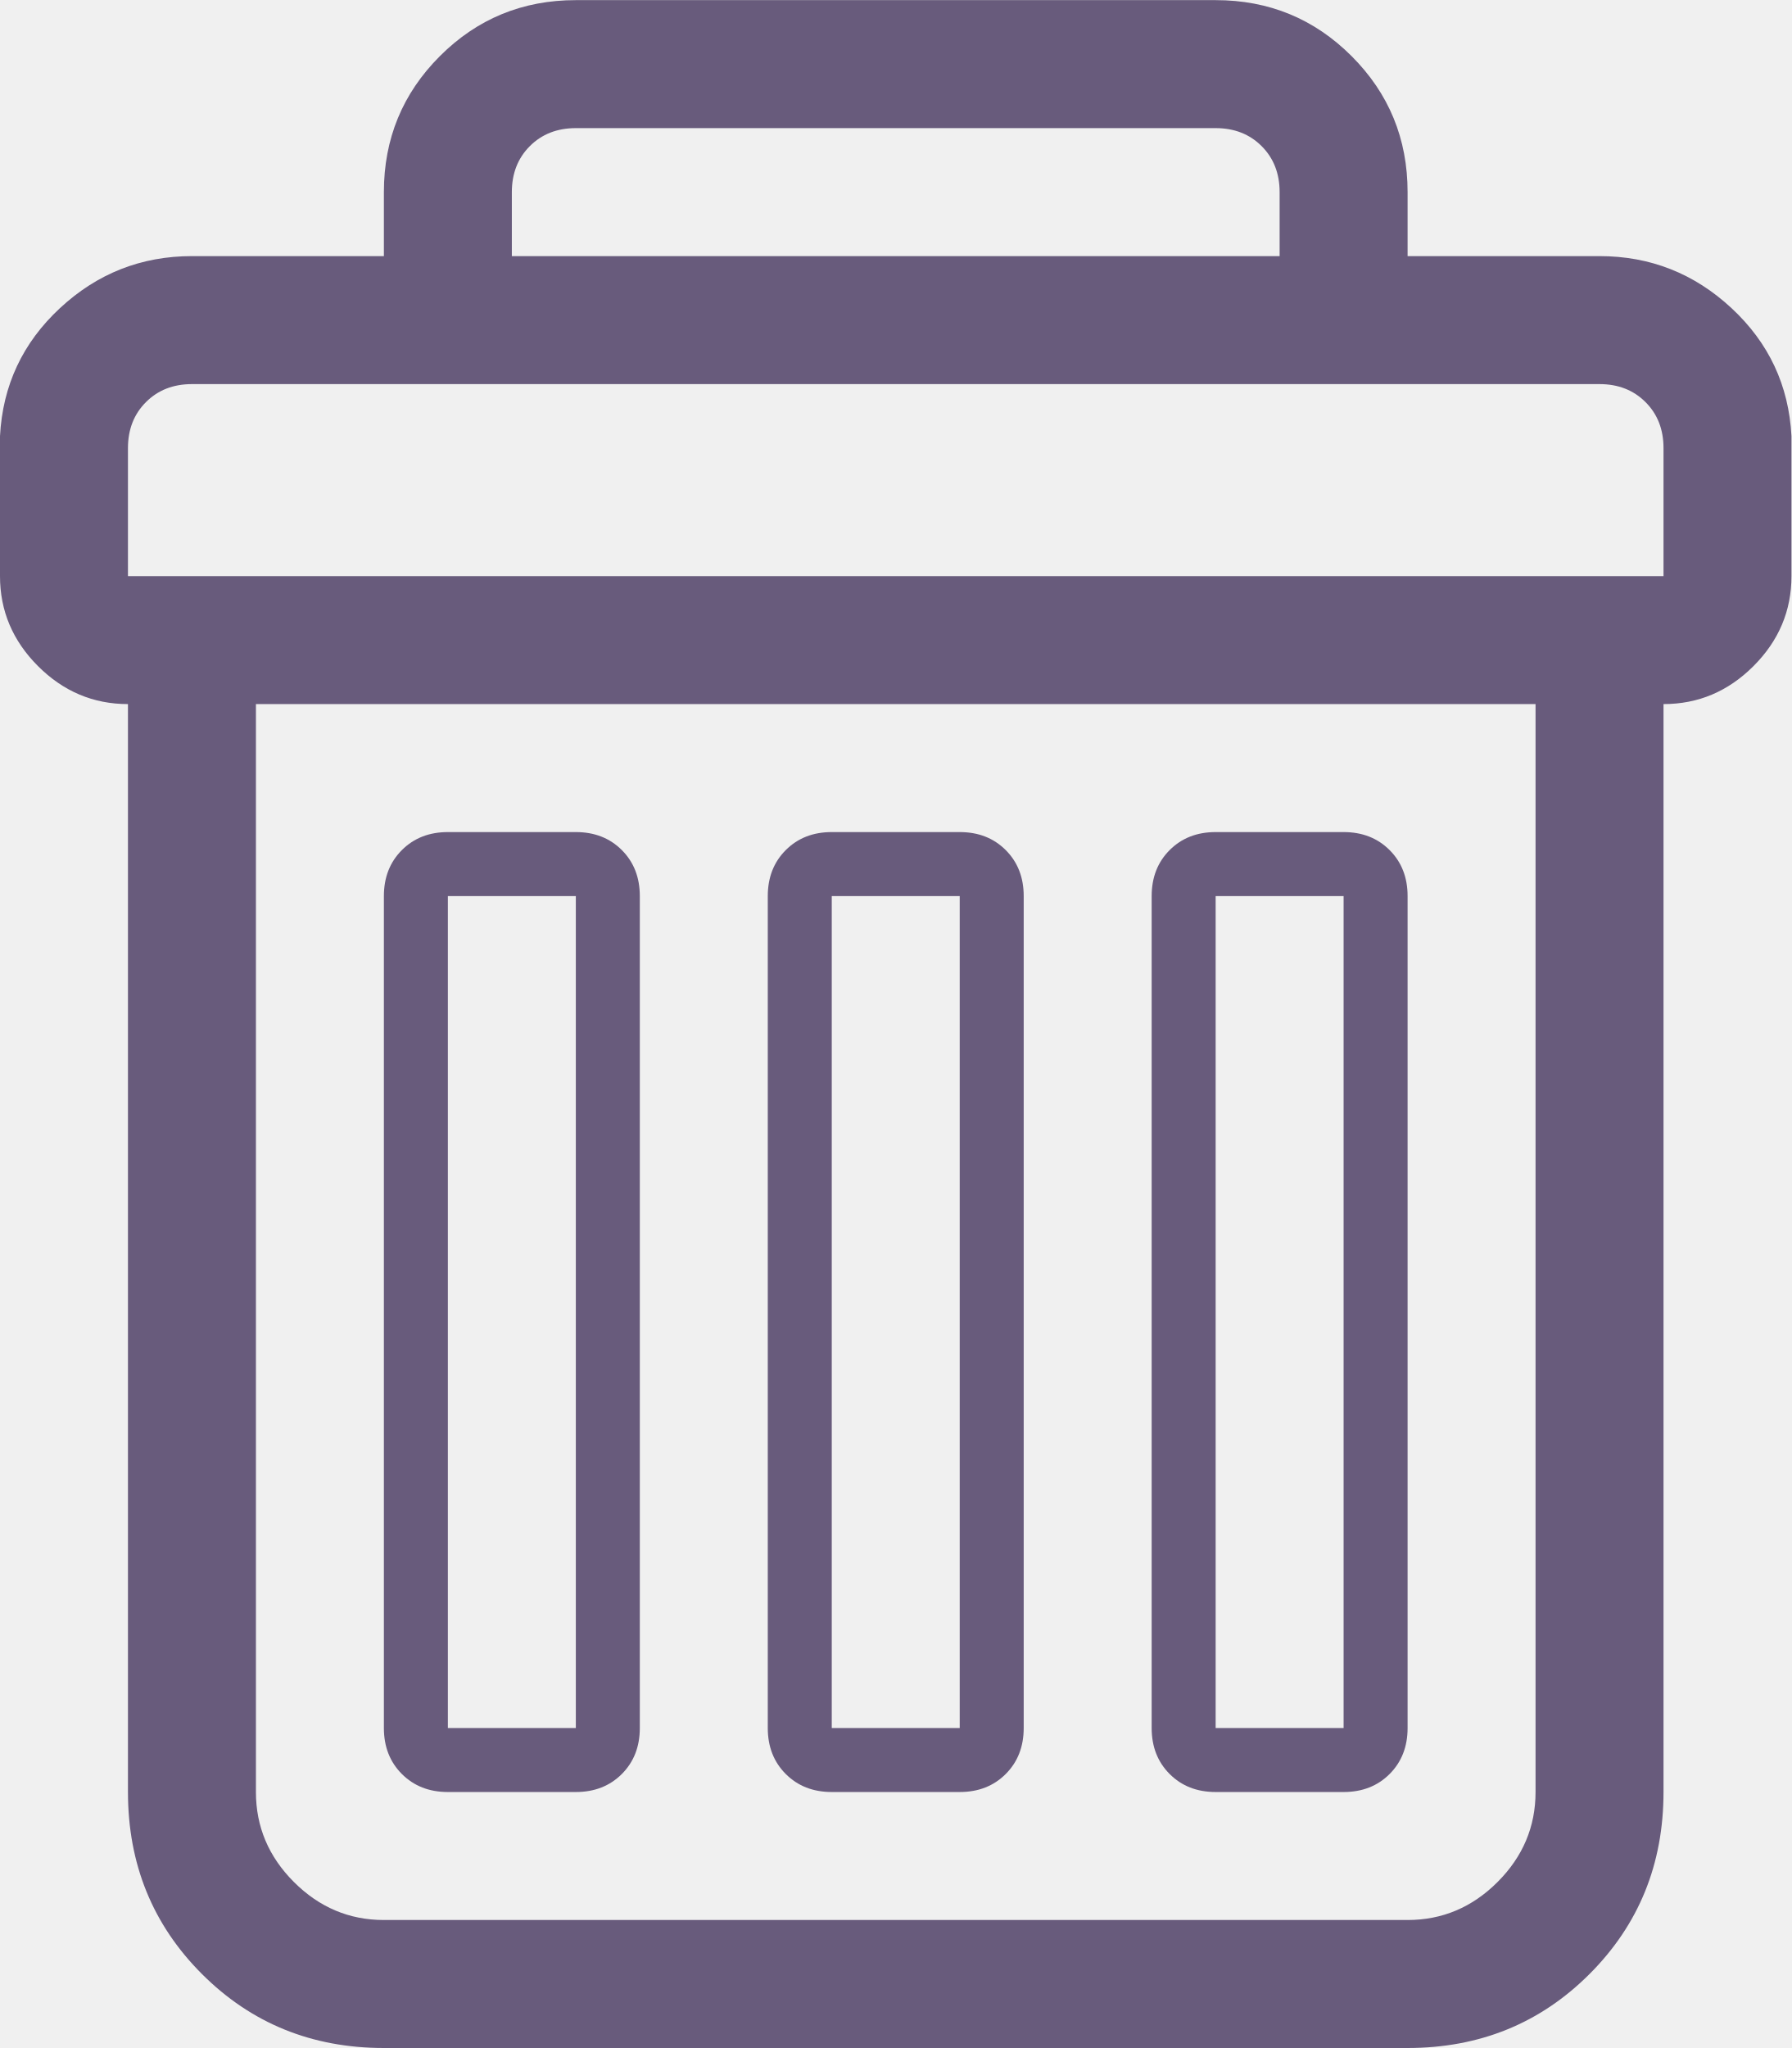
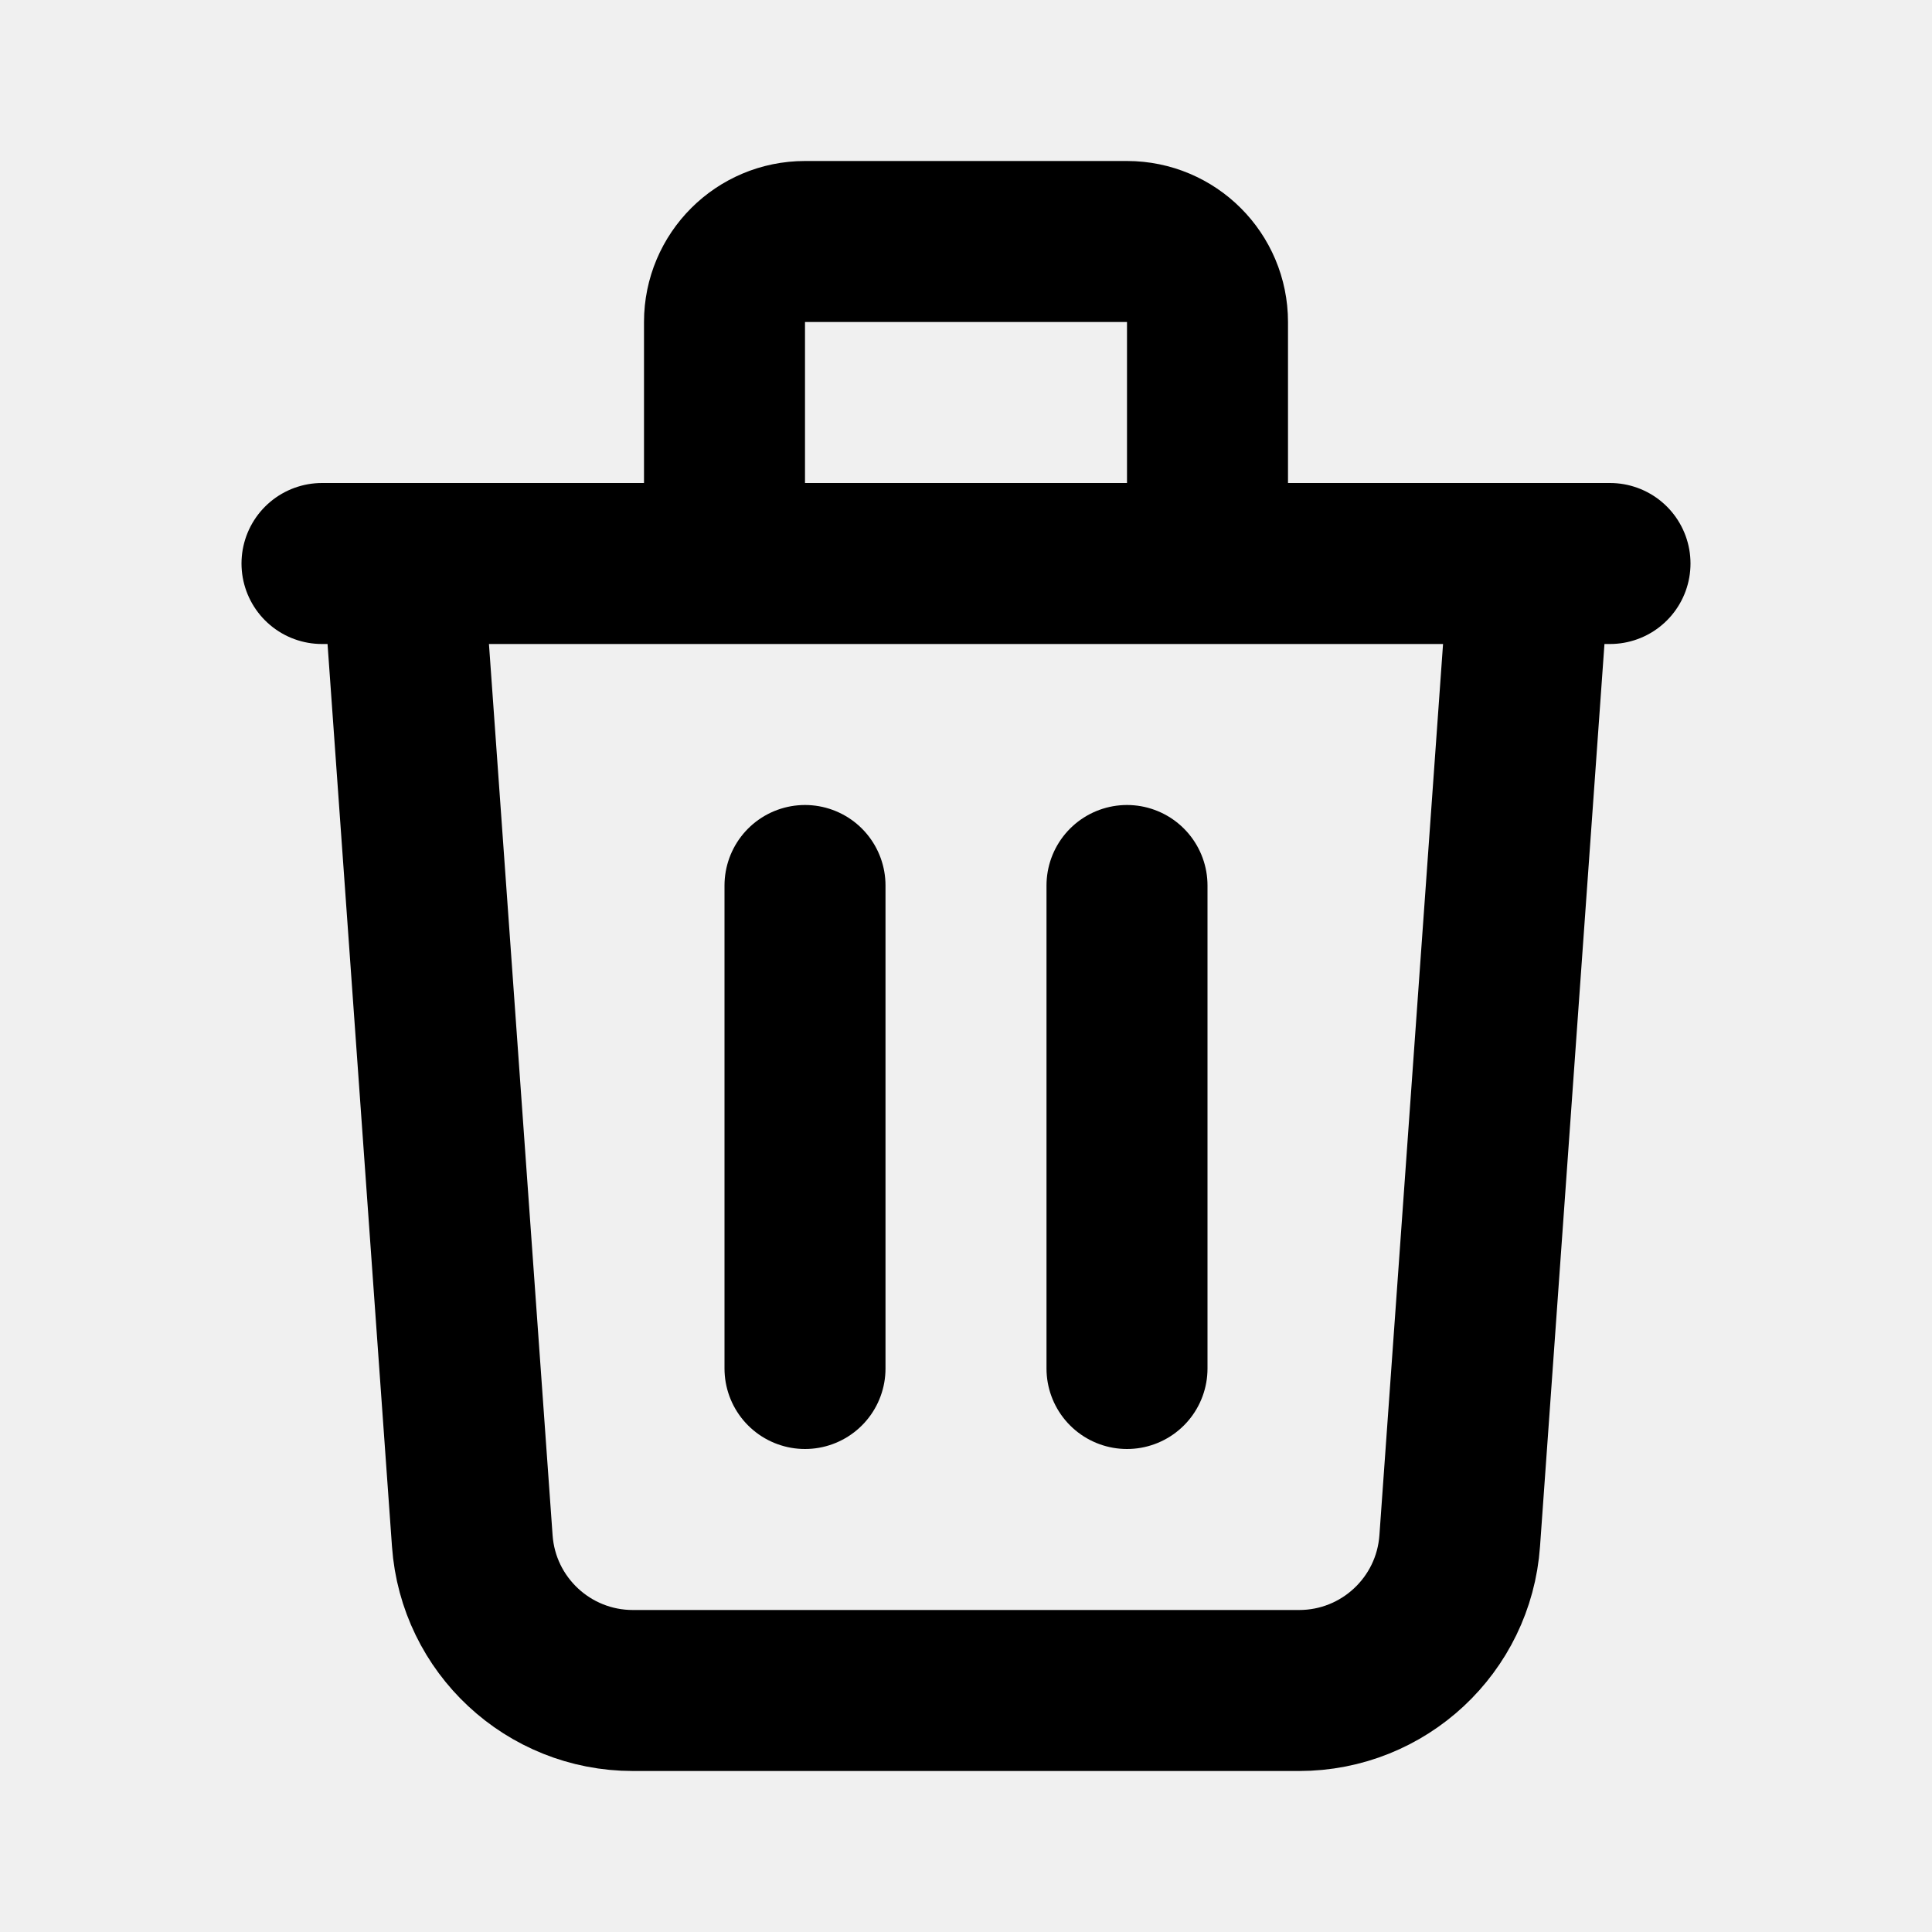
- <svg xmlns="http://www.w3.org/2000/svg" width="875" height="1000" viewBox="0 0 875 1000" fill="none">
-   <g clip-path="url(#clip0)">
-     <path d="M5.38938e-08 281.296V212.941C1.302 188.203 11.067 167.371 29.295 150.445C47.523 133.519 69.006 125.056 93.744 125.056H187.488V93.808C187.488 67.768 196.602 45.635 214.83 27.407C233.058 9.178 255.192 0.064 281.232 0.064H593.712C619.752 0.064 641.886 9.178 660.114 27.407C678.342 45.635 687.456 67.768 687.456 93.808V125.056H781.2C805.938 125.056 827.421 133.519 845.649 150.445C863.877 167.371 873.642 188.203 874.944 212.941V281.296C874.944 298.222 868.76 312.87 856.391 325.239C844.022 337.609 829.375 343.793 812.448 343.792V875.008C812.448 910.162 800.405 939.783 776.318 963.87C752.231 987.958 722.611 1000 687.456 1000H187.488C152.334 1000 122.713 987.957 98.626 963.87C74.539 939.784 62.495 910.163 62.496 875.008V343.792C45.57 343.792 30.922 337.608 18.553 325.239C6.184 312.871 -0.001 298.223 5.38938e-08 281.296H5.38938e-08ZM62.496 281.296H812.448V218.8C812.448 209.686 809.518 202.2 803.659 196.34C797.8 190.481 790.313 187.551 781.199 187.551H93.743C84.629 187.551 77.142 190.481 71.283 196.34C65.424 202.2 62.494 209.686 62.494 218.8V281.296H62.496ZM124.992 875.008C124.992 891.934 131.176 906.582 143.545 918.951C155.914 931.321 170.561 937.505 187.488 937.504H687.456C704.382 937.504 719.03 931.32 731.399 918.951C743.768 906.583 749.953 891.935 749.952 875.008V343.792H124.992V875.008V875.008ZM187.488 843.76V437.536C187.488 428.422 190.418 420.936 196.277 415.076C202.136 409.217 209.623 406.287 218.737 406.287H281.233C290.347 406.287 297.834 409.217 303.693 415.076C309.552 420.936 312.482 428.422 312.482 437.536V843.76C312.482 852.874 309.552 860.361 303.693 866.22C297.834 872.08 290.347 875.009 281.233 875.009H218.737C209.623 875.009 202.136 872.08 196.277 866.22C190.418 860.361 187.488 852.874 187.488 843.76ZM218.736 843.76H281.232V437.536H218.736V843.76V843.76ZM249.984 125.056H624.96V93.808C624.96 84.694 622.03 77.208 616.171 71.348C610.312 65.489 602.825 62.559 593.711 62.559H281.231C272.117 62.559 264.63 65.489 258.771 71.348C252.912 77.208 249.982 84.694 249.982 93.808V125.056H249.984ZM374.976 843.76V437.536C374.976 428.422 377.906 420.936 383.765 415.076C389.624 409.217 397.111 406.287 406.225 406.287H468.721C477.835 406.287 485.322 409.217 491.181 415.076C497.04 420.936 499.97 428.422 499.97 437.536V843.76C499.97 852.874 497.04 860.361 491.181 866.22C485.322 872.08 477.835 875.009 468.721 875.009H406.225C397.111 875.009 389.624 872.08 383.765 866.22C377.906 860.361 374.976 852.874 374.976 843.76ZM406.224 843.76H468.72V437.536H406.224V843.76ZM562.464 843.76V437.536C562.464 428.422 565.394 420.936 571.253 415.076C577.112 409.217 584.599 406.287 593.713 406.287H656.209C665.323 406.287 672.81 409.217 678.669 415.076C684.528 420.936 687.458 428.422 687.458 437.536V843.76C687.458 852.874 684.528 860.361 678.669 866.22C672.81 872.08 665.323 875.009 656.209 875.009H593.713C584.599 875.009 577.112 872.08 571.253 866.22C565.394 860.361 562.464 852.874 562.464 843.76ZM593.712 843.76H656.208V437.536H593.712V843.76Z" fill="#685B7C" />
-   </g>
-   <defs>
-     <clipPath id="clip0">
-       <rect width="875" height="1000" fill="white" />
-     </clipPath>
-   </defs>
+ <svg xmlns="http://www.w3.org/2000/svg" class="h-6 w-6" fill="none" viewBox="0 0 24 24" stroke="currentColor">
+   <path stroke-linecap="round" stroke-linejoin="round" stroke-width="2" d="M19 7l-.867 12.142A2 2 0 0116.138 21H7.862a2 2 0 01-1.995-1.858L5 7m5 4v6m4-6v6m1-10V4a1 1 0 00-1-1h-4a1 1 0 00-1 1v3M4 7h16" />
</svg>
